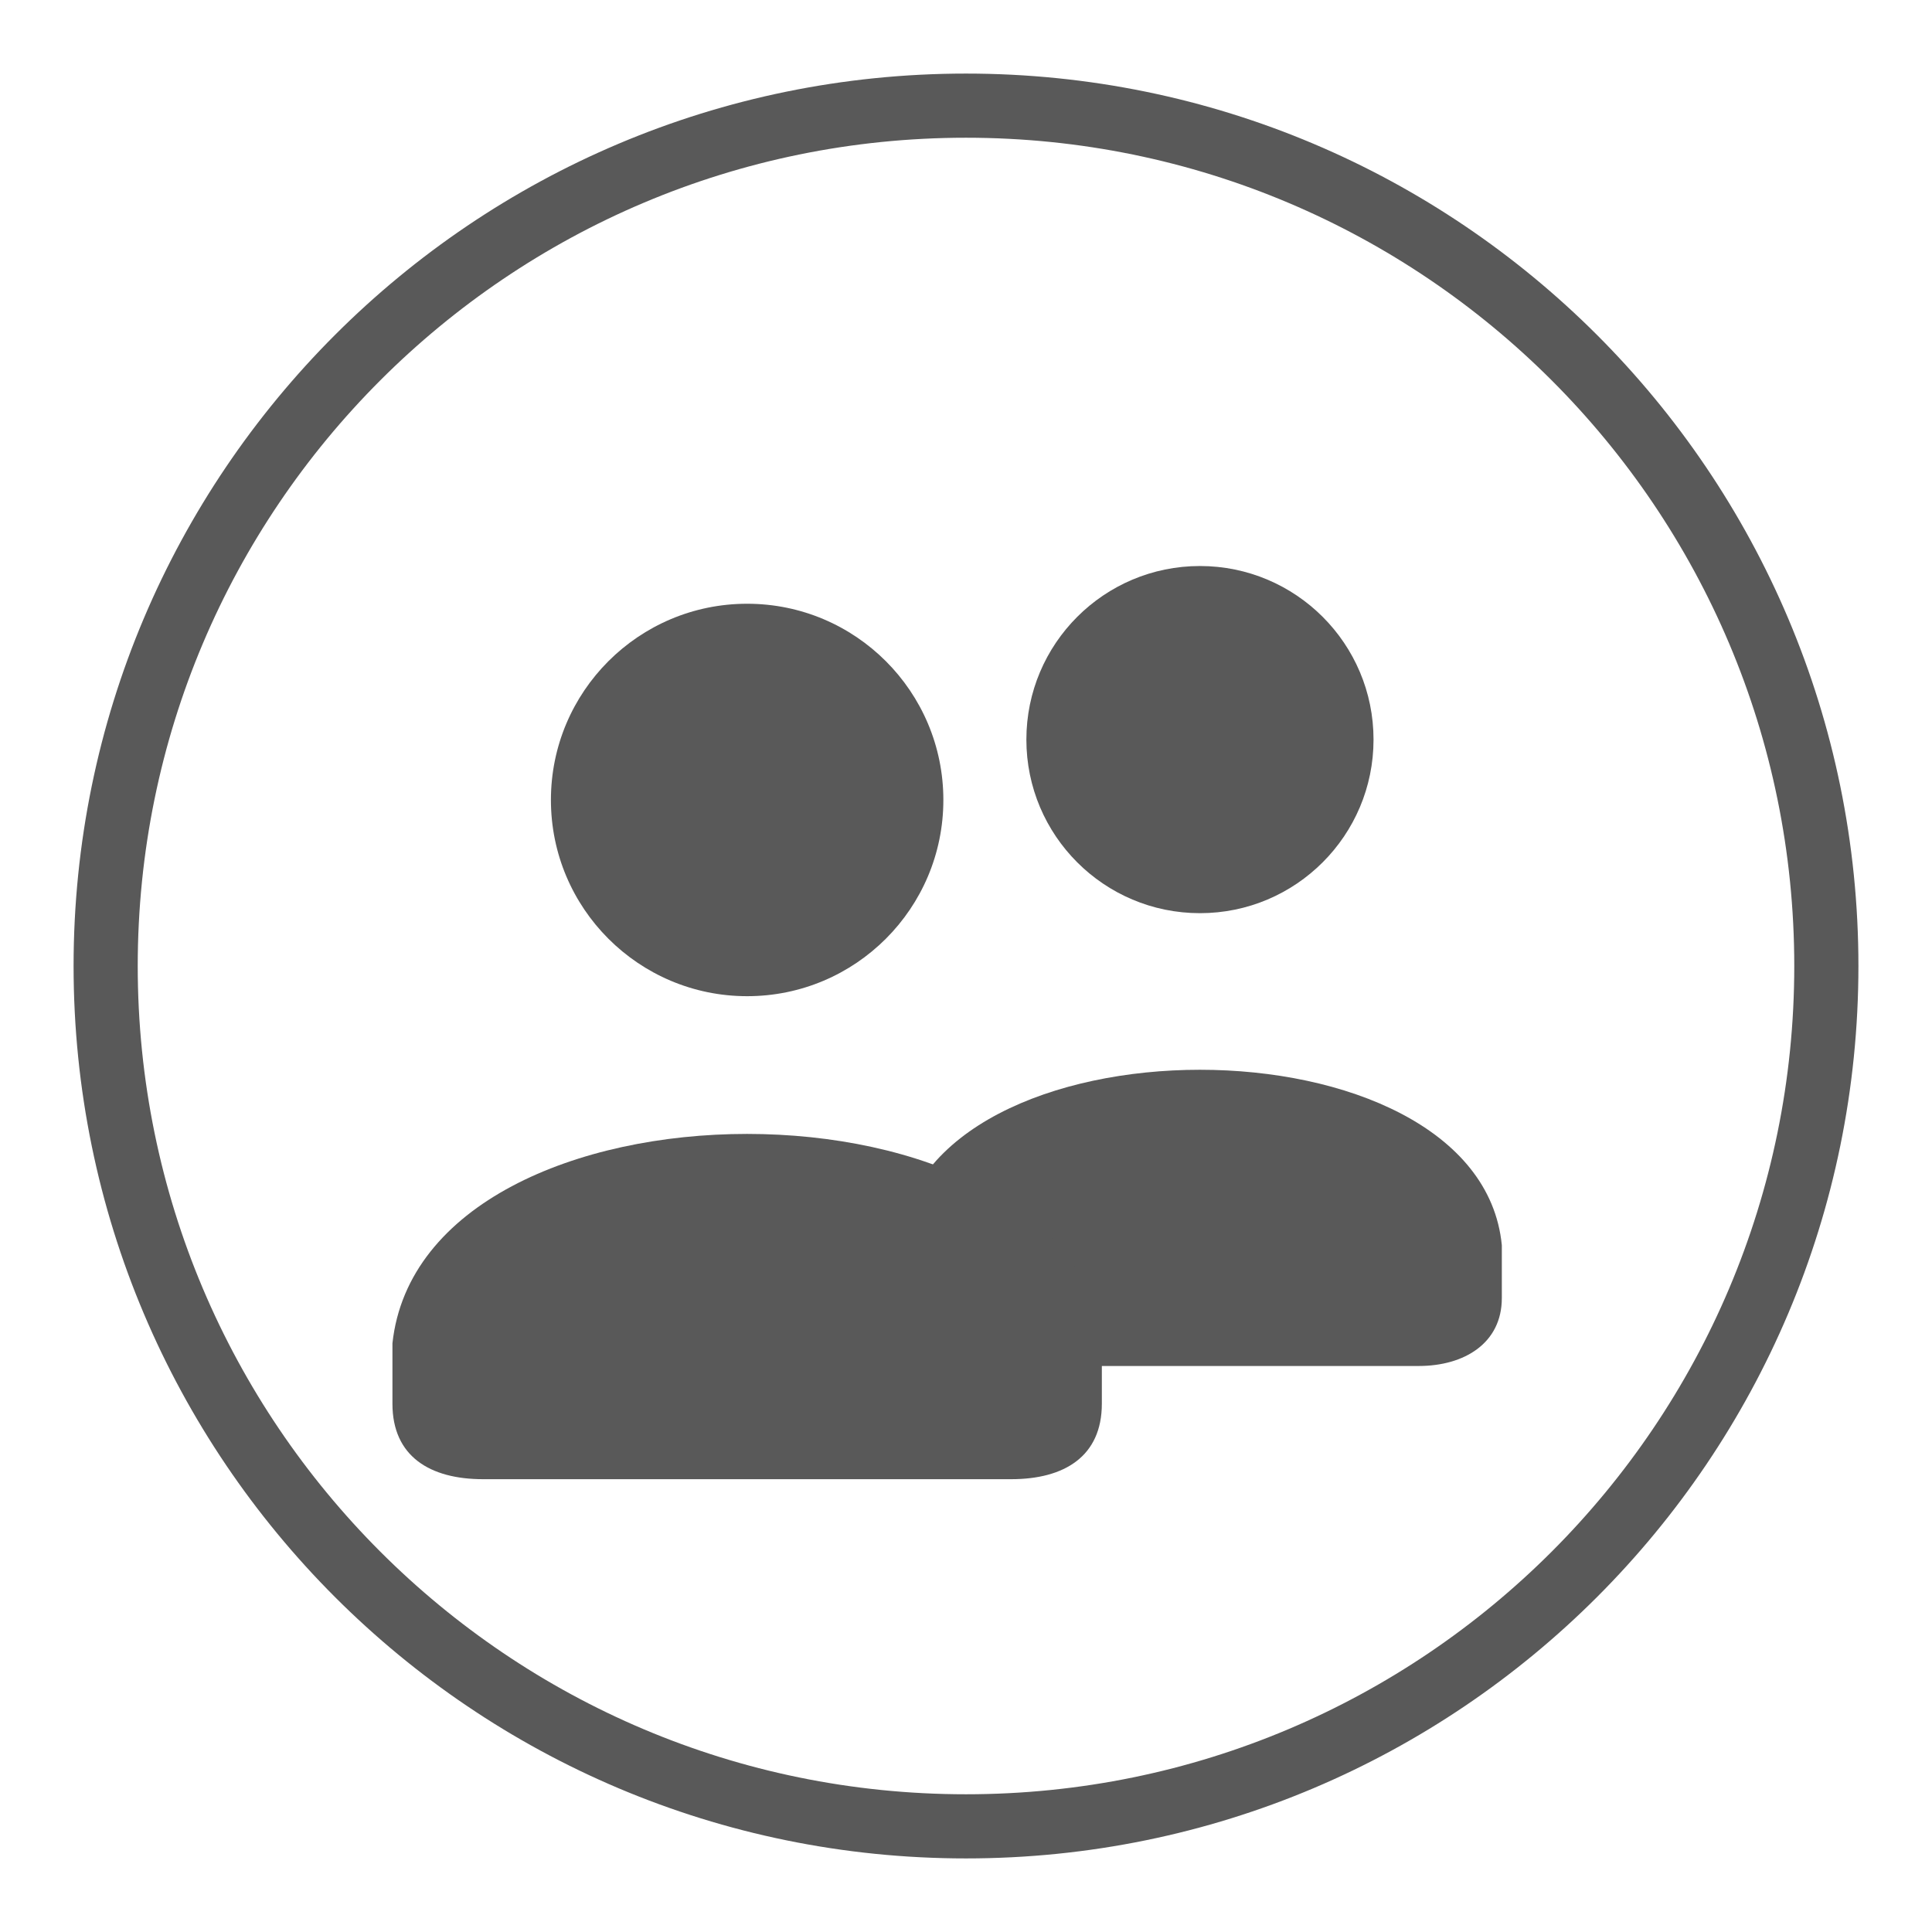
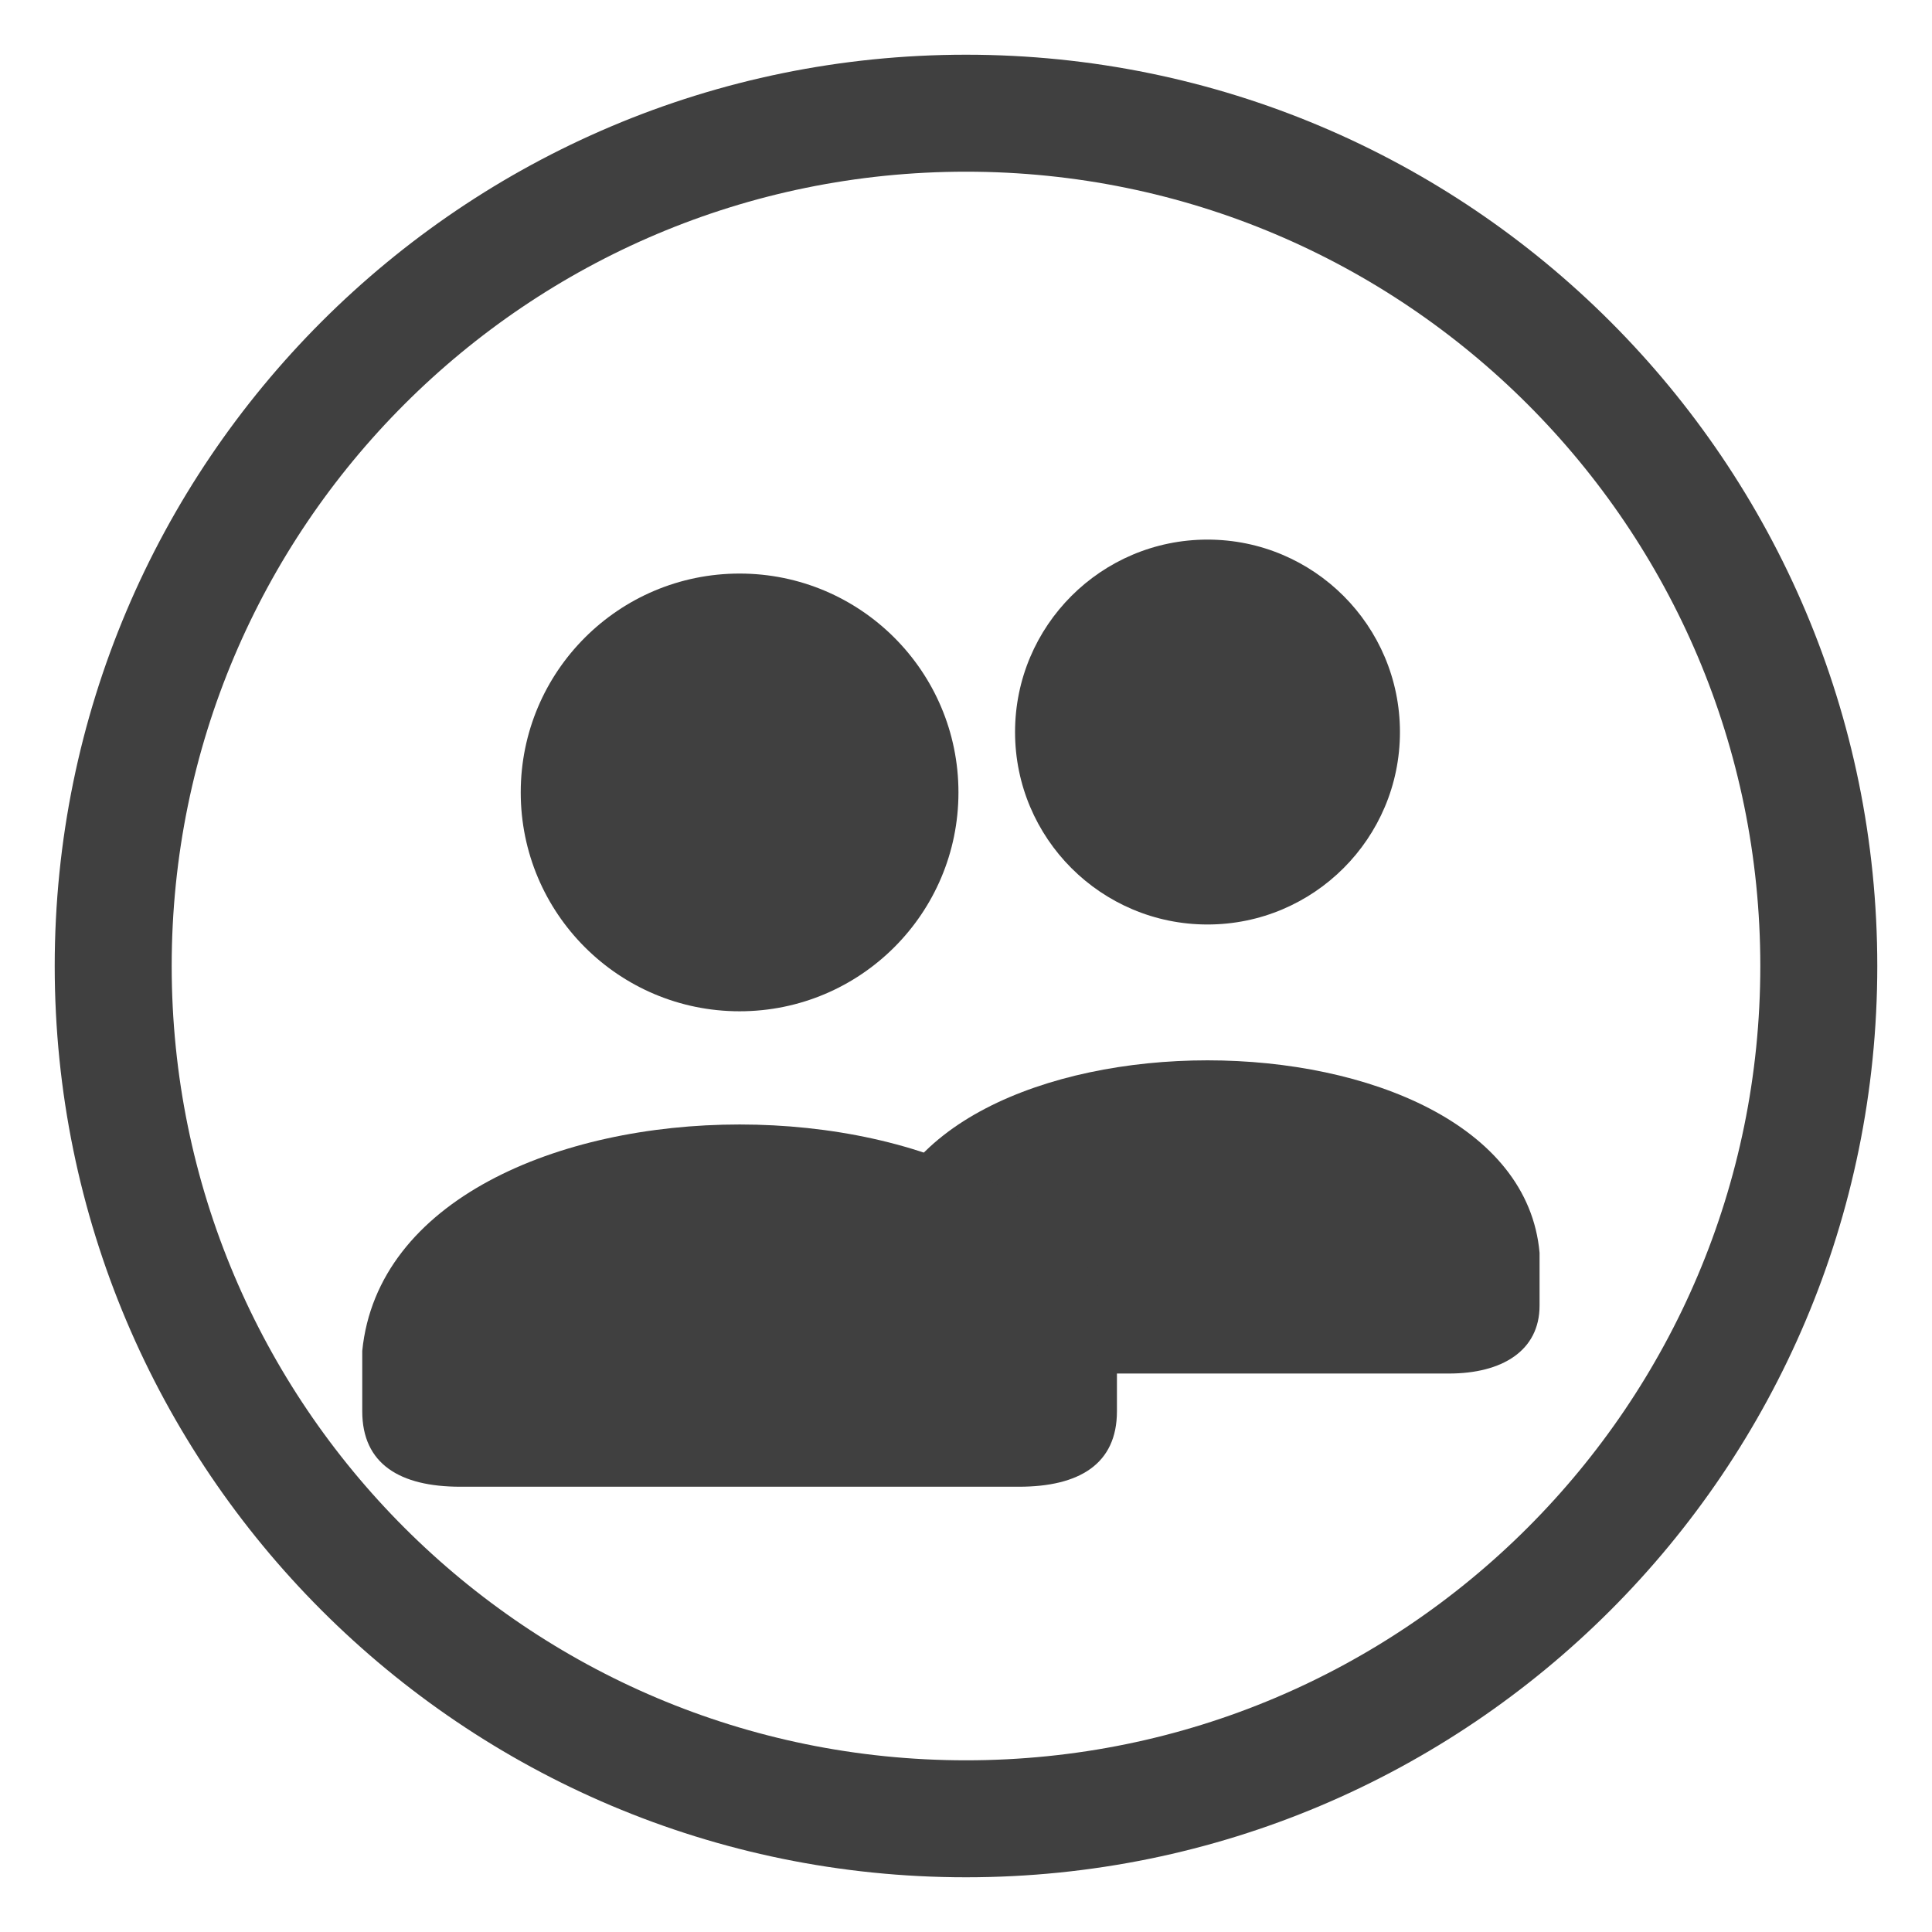
<svg xmlns="http://www.w3.org/2000/svg" width="512" height="512" viewBox="0 0 512 512">
-   <circle cx="256" cy="256" r="228" fill="none" stroke="#595959" stroke-width="17" />
-   <circle cx="318" cy="196" r="46" fill="#595959" />
-   <path d="M238 330 C 244 268, 392 268, 398 330 L 398 344 C 398 356, 388 362, 376 362 L 260 362 C 248 362, 238 356, 238 344 Z" fill="#595959" />
-   <circle cx="198" cy="212" r="52" fill="#595959" />
-   <path d="M104 356 C 112 282, 284 282, 292 356 L 292 372 C 292 386, 282 392, 268 392 L 128 392 C 114 392, 104 386, 104 372 Z" fill="#595959" />
+   <circle cx="256" cy="256" r="226" fill="none" stroke="#404040" stroke-width="31" />
+   <circle cx="320" cy="194" r="51" fill="#404040" />
+   <path d="M232 332 C 238 264, 402 264, 408 332 L 408 346 C 408 358, 398 364, 384 364 L 256 364 C 242 364, 232 358, 232 346 Z" fill="#404040" />
+   <circle cx="196" cy="210" r="58" fill="#404040" />
+   <path d="M96 358 C 104 278, 288 278, 296 358 L 296 374 C 296 388, 286 394, 270 394 L 122 394 C 106 394, 96 388, 96 374 Z" fill="#404040" />
</svg>
